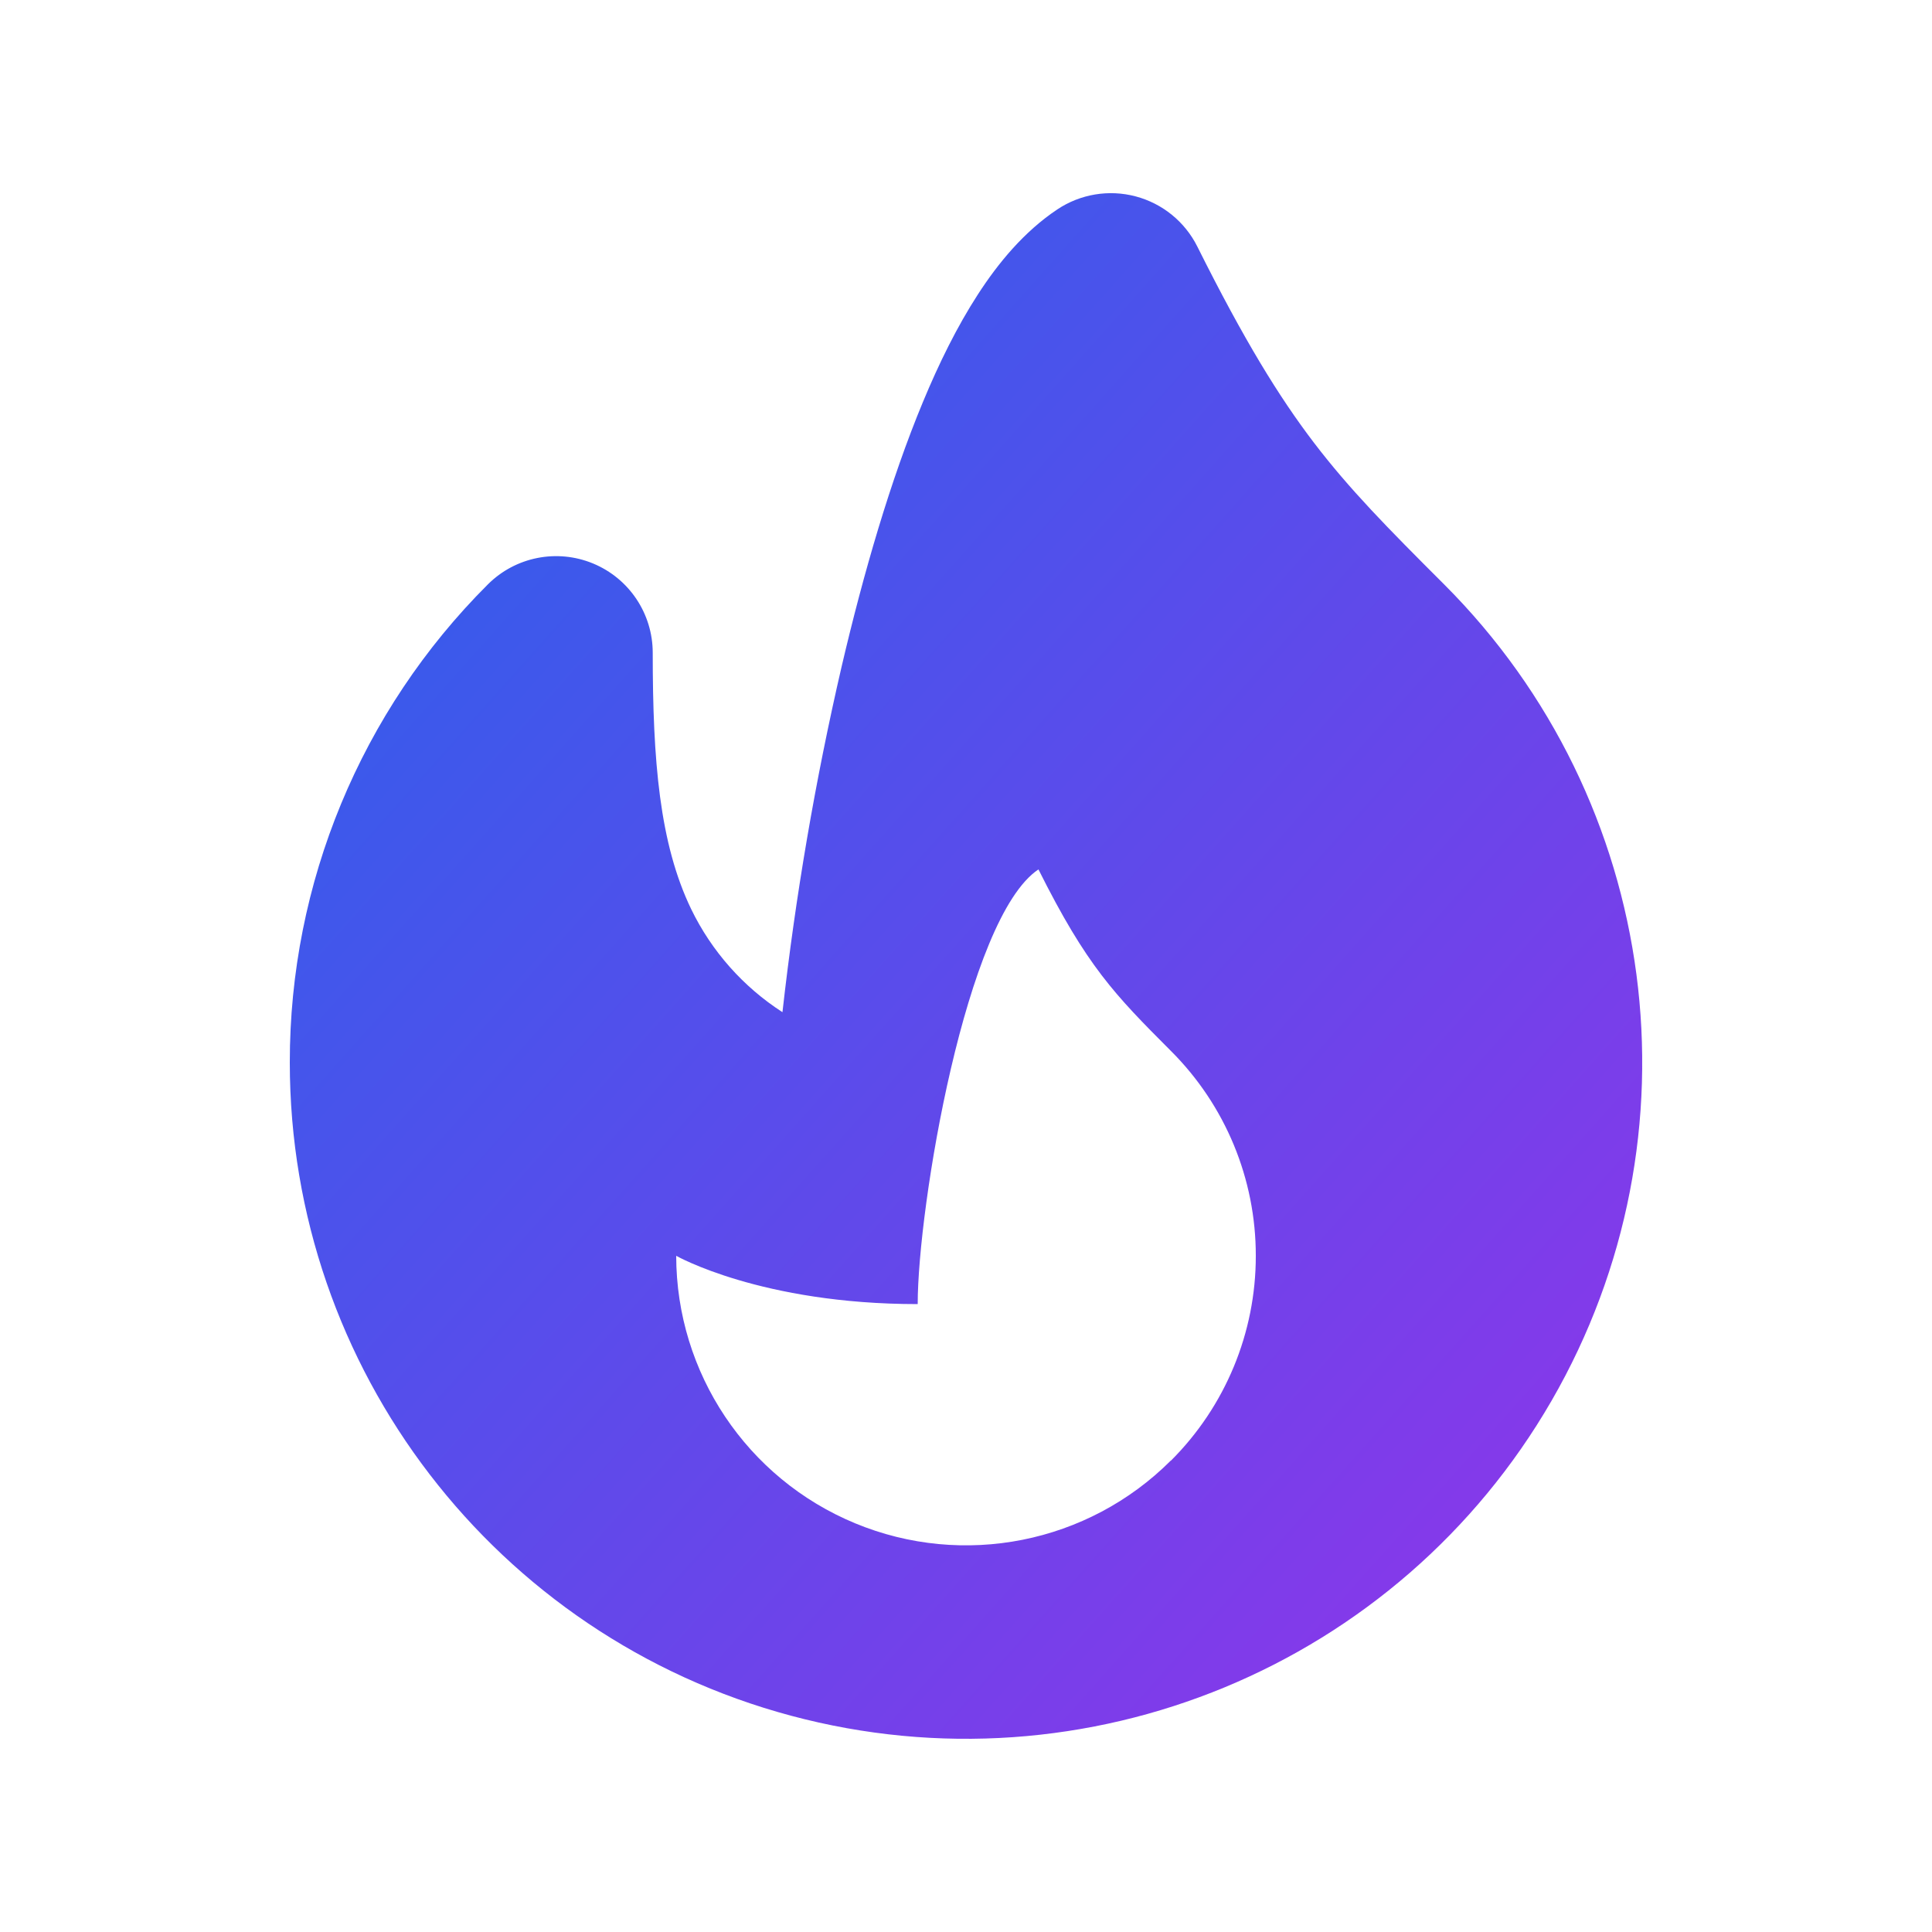
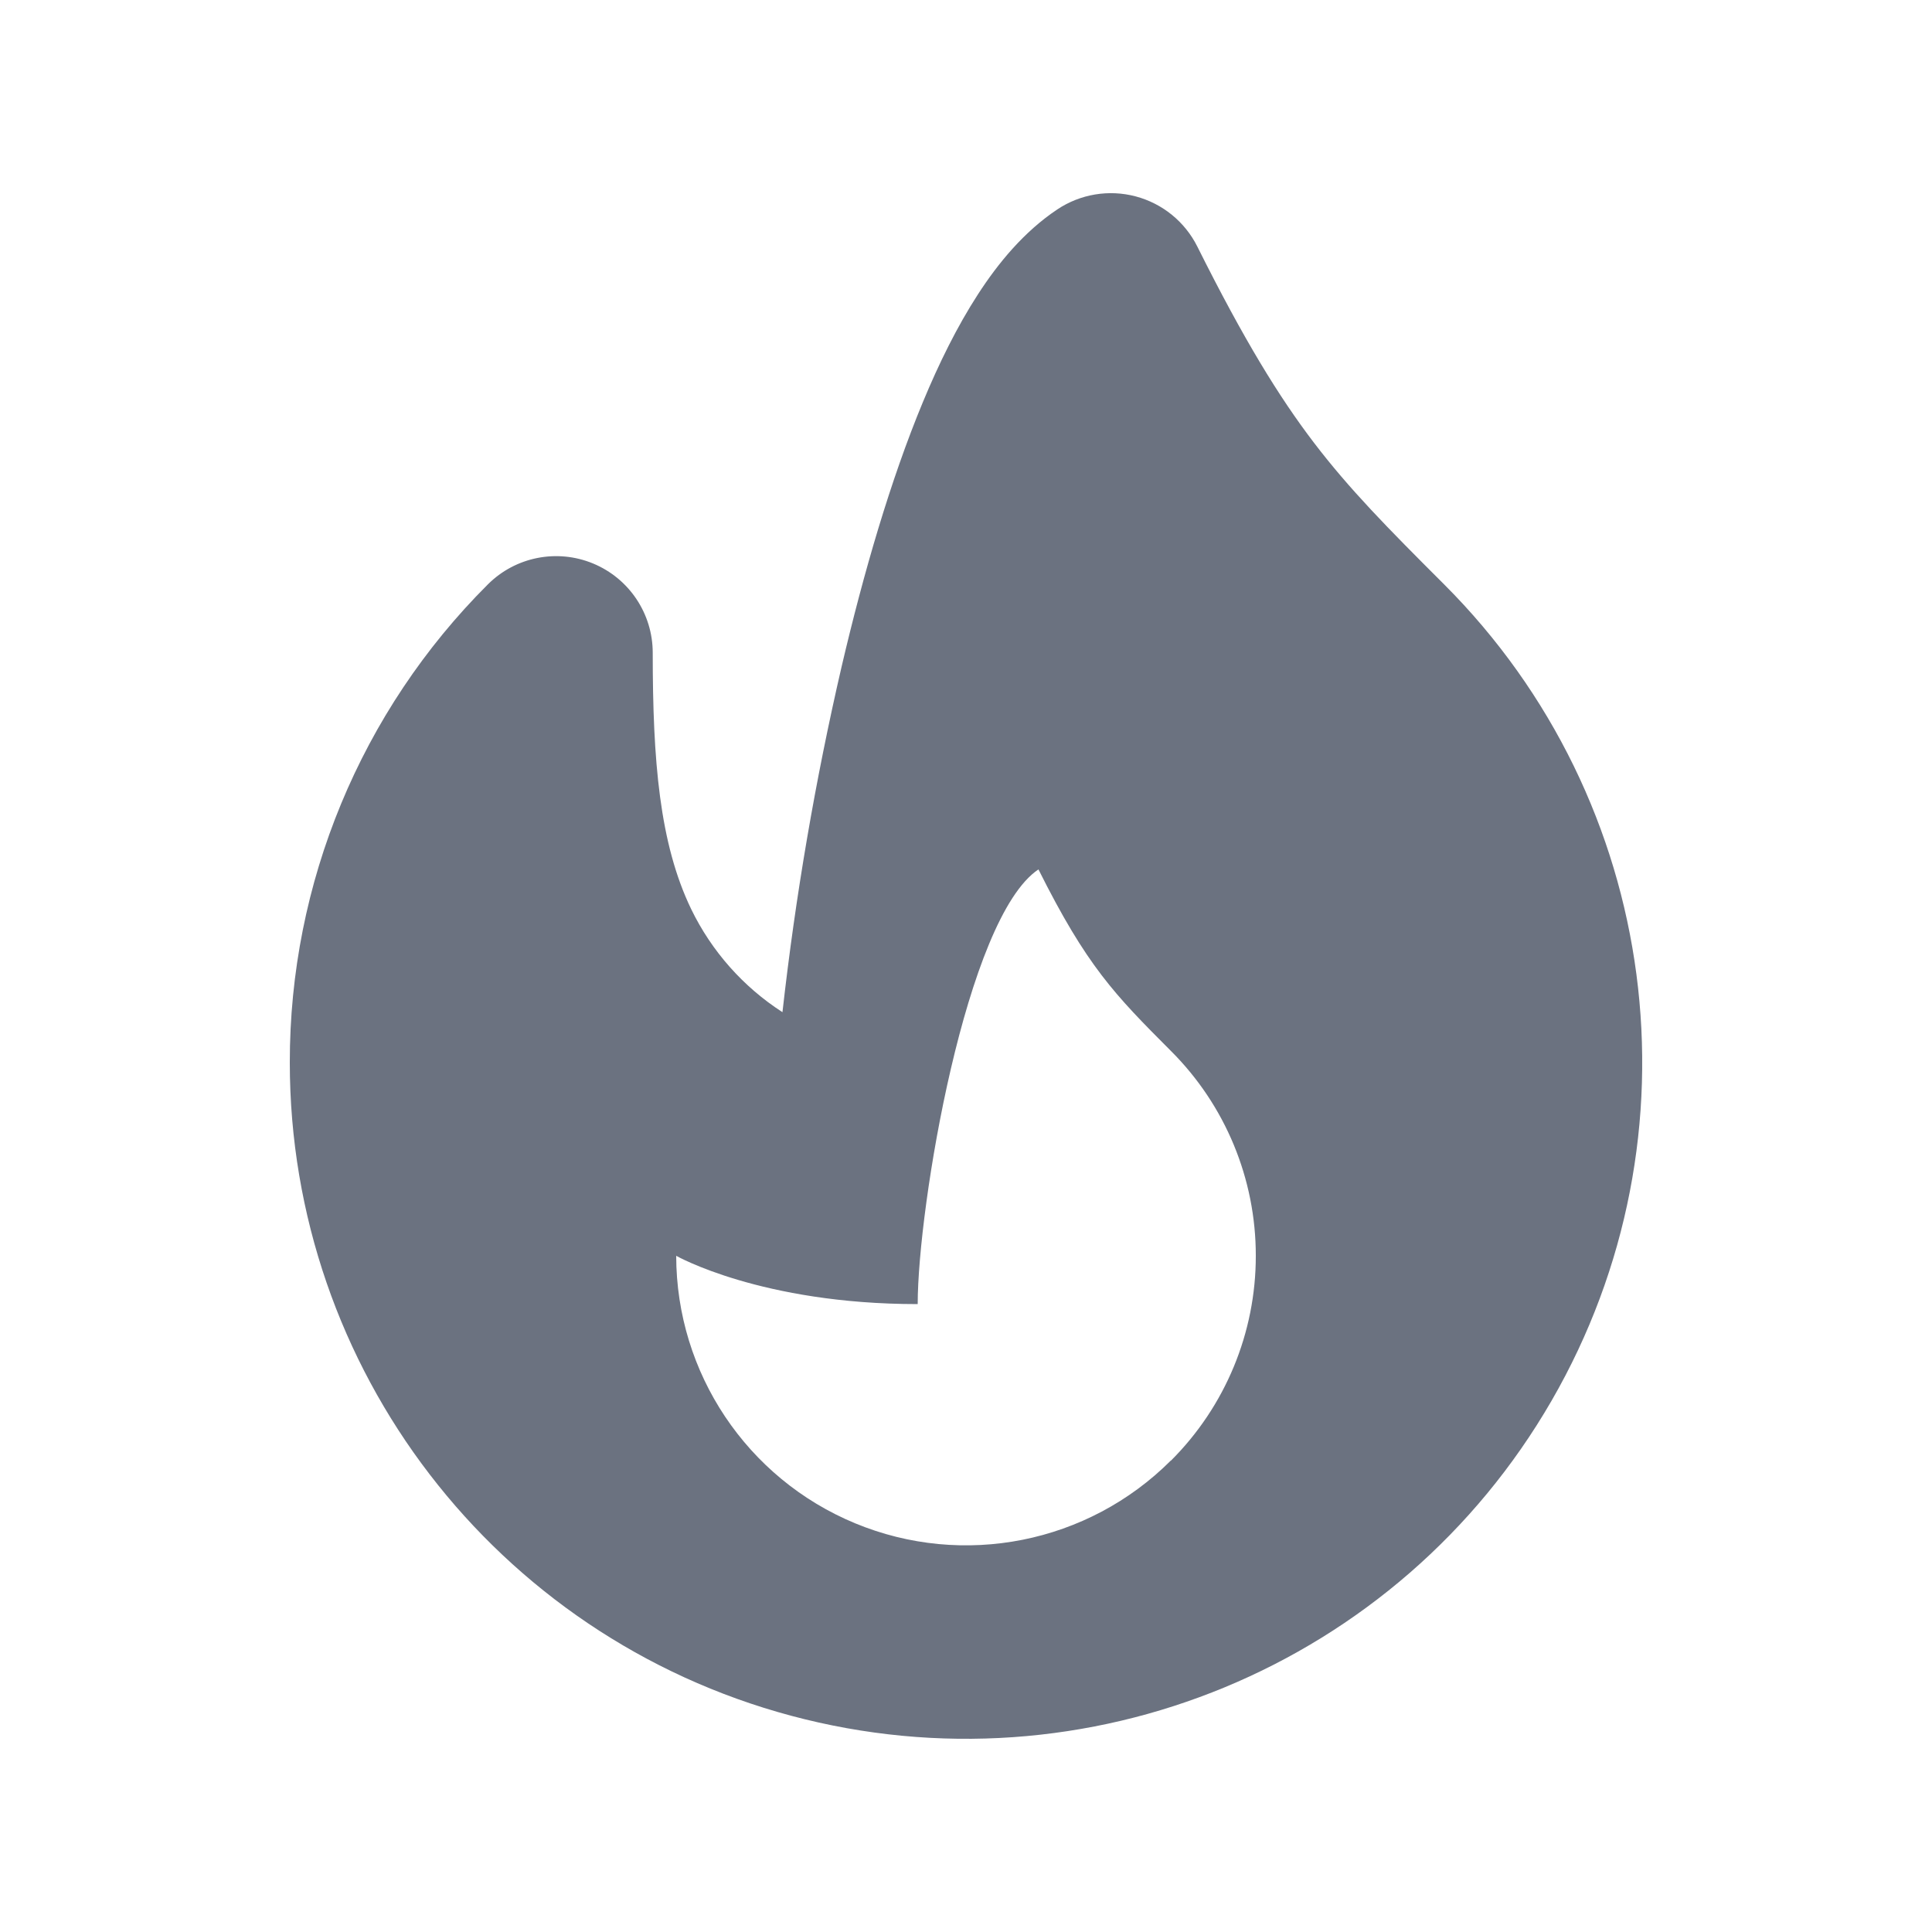
- <svg xmlns="http://www.w3.org/2000/svg" viewBox="0 0 100 100">
-   <defs>
-     <linearGradient id="flameGradient" x1="0%" y1="0%" x2="100%" y2="100%">
-       <stop offset="0%" style="stop-color:#2563eb;stop-opacity:1" />
-       <stop offset="100%" style="stop-color:#9333ea;stop-opacity:1" />
-     </linearGradient>
-   </defs>
-   <path fill="url(#flameGradient)" d="M61.975 12.765a5 5 0 00-7.25-1.925c-1.725 1.15-3.07 2.79-4.11 4.4-1.07 1.65-2.015 3.565-2.85 5.58-1.67 4.02-3.07 8.84-4.2 13.67a156.825 156.825 0 00-3.065 17.9 13.2 13.2 0 01-4.725-5.335c-1.64-3.4-1.99-7.67-1.99-13.27A5 5 0 0025.25 30.25 34.905 34.905 0 0015 55a35 35 0 1059.75-24.75c-2.96-2.955-4.9-4.925-6.74-7.335-1.815-2.38-3.62-5.315-6.035-10.15zM60.6 75.6A15 15 0 0135 65s4.395 2.5 12.5 2.5c0-5 2.5-20 6.25-22.5 2.5 5 3.93 6.465 6.855 9.395A14.95 14.95 0 0165 65a14.95 14.95 0 01-4.395 10.605z" />
+ <svg xmlns="http://www.w3.org/2000/svg" viewBox="0 0 20 20" fill="#6b7280">
+   <path d="M12.395 2.553a1 1 0 00-1.45-.385c-.345.23-.614.558-.822.88-.214.33-.403.713-.57 1.116-.334.804-.614 1.768-.84 2.734a31.365 31.365 0 00-.613 3.58 2.64 2.64 0 01-.945-1.067c-.328-.68-.398-1.534-.398-2.654A1 1 0 005.05 6.05 6.981 6.981 0 003 11a7 7 0 1011.95-4.95c-.592-.591-.98-.985-1.348-1.467-.363-.476-.724-1.063-1.207-2.03zM12.12 15.12A3 3 0 017 13s.879.5 2.5.5c0-1 .5-4 1.25-4.5.5 1 .786 1.293 1.371 1.879A2.99 2.99 0 0113 13a2.99 2.99 0 01-.879 2.121z" />
</svg>
